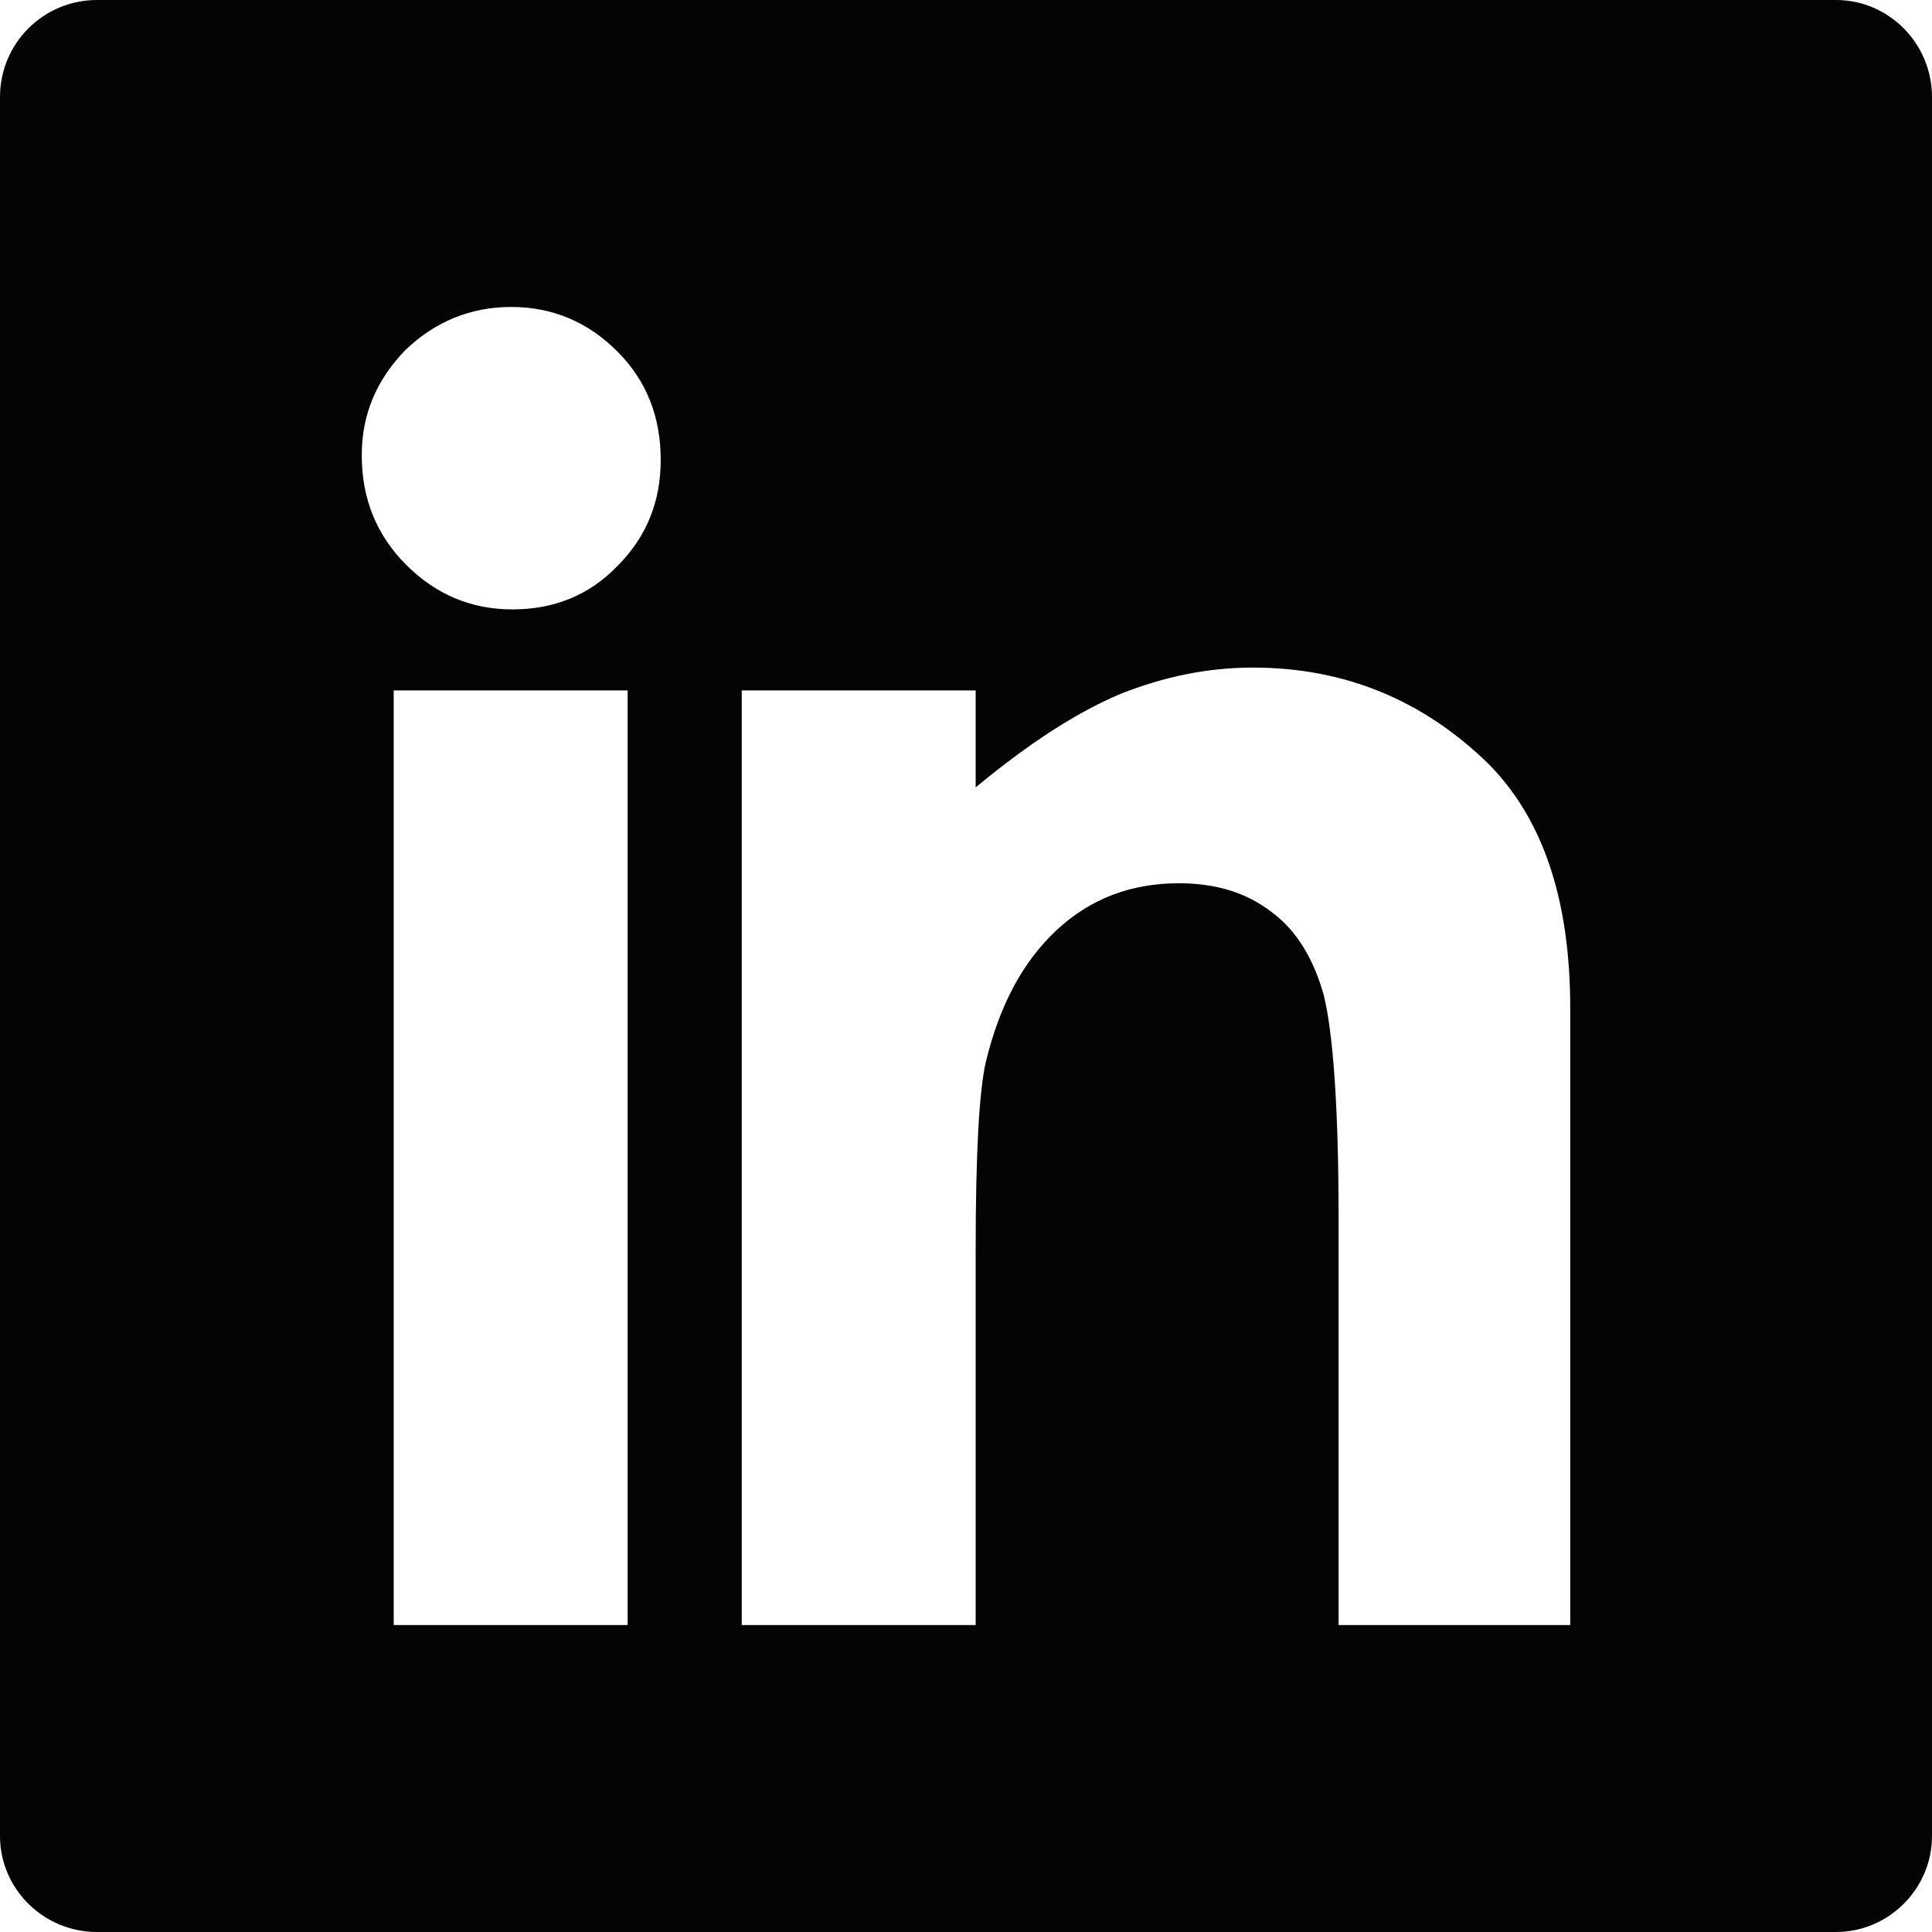
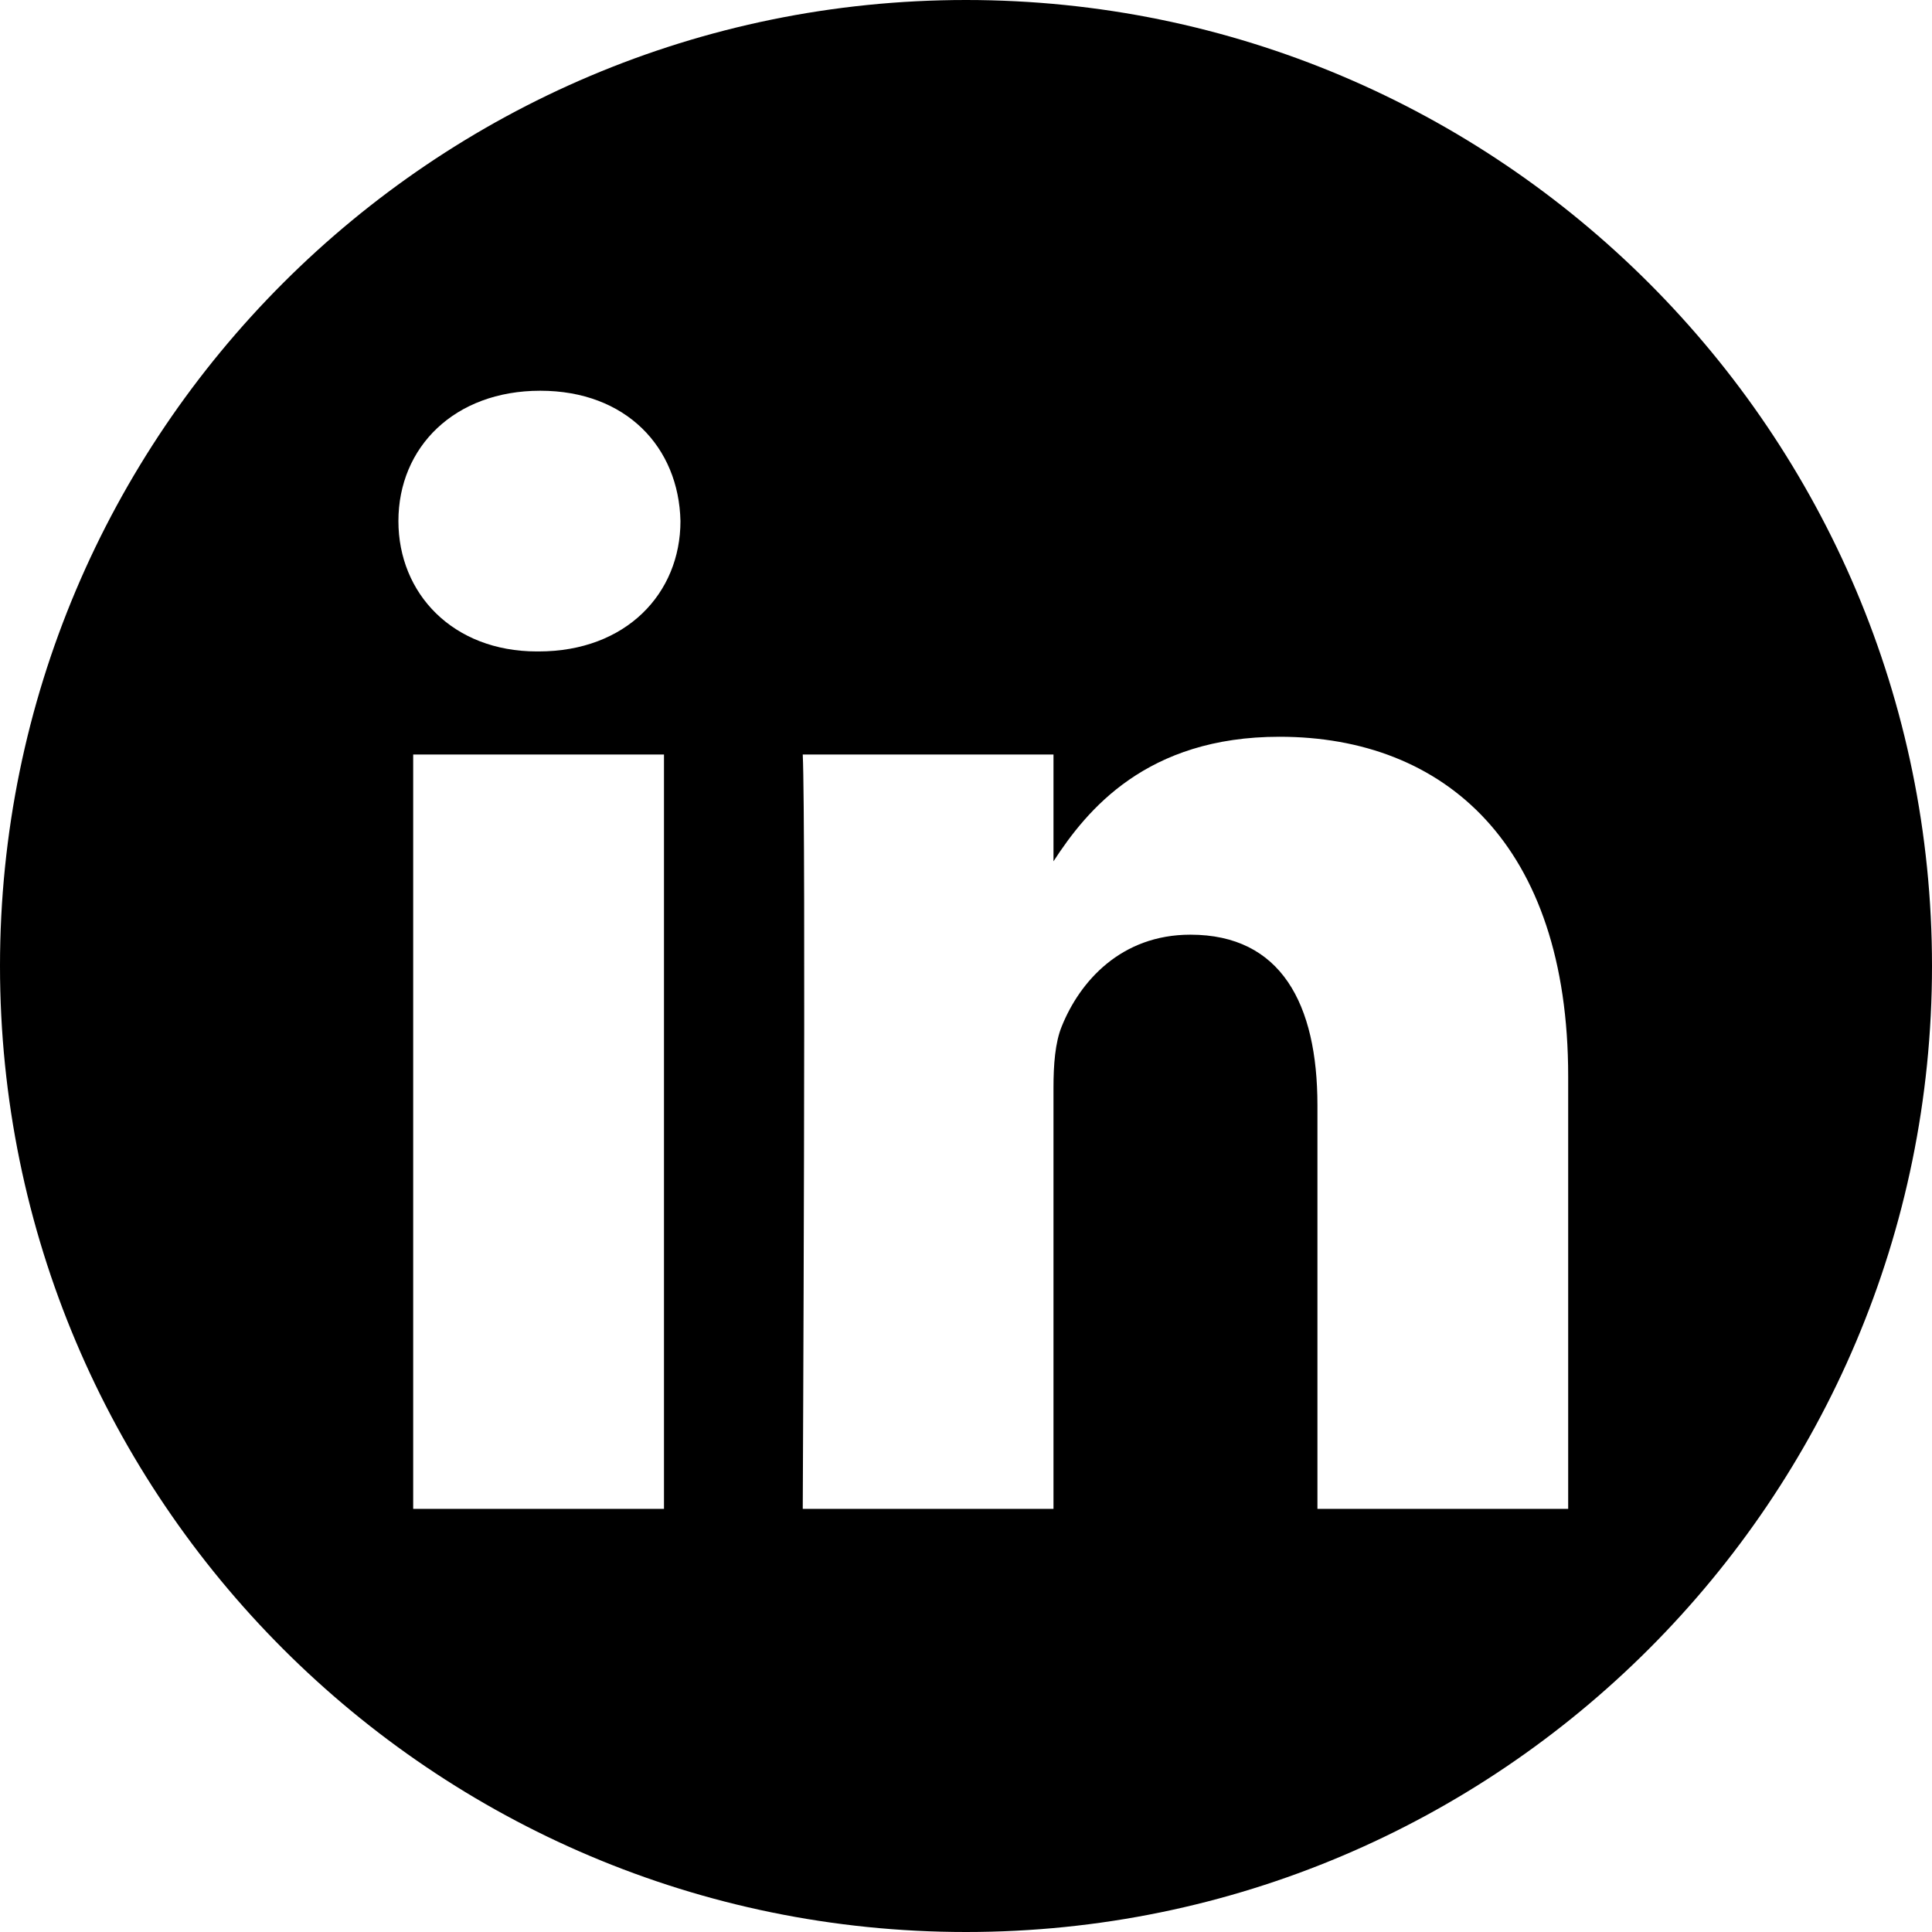
- <svg xmlns="http://www.w3.org/2000/svg" enable-background="new 0 0 512 512" height="512px" id="Layer_1" version="1.1" viewBox="0 0 512 512" width="512px" xml:space="preserve">
-   <g>
-     <path clip-rule="evenodd" d="M332.051,176.916c24.504,0,45.362,8.772,62.607,25.707   c14.518,14.82,21.474,36.289,21.474,64.714v163.317h-61.398V322.381c0-29.327-1.511-48.99-3.928-58.676   c-2.717-9.67-7.258-17.231-13.912-22.069c-6.653-5.14-14.818-7.562-24.493-7.562c-12.403,0-23.295,3.935-32.366,12.399   c-9.069,8.47-15.121,19.966-18.744,34.786c-1.822,7.849-2.729,24.485-2.729,50.202v99.192H196.57V182.965h61.992v25.706   c14.215-11.794,26.92-19.961,38.416-24.798C308.464,179.338,319.961,176.916,332.051,176.916L332.051,176.916z M25.701,512h460.89   c13.912,0,25.409-11.48,25.409-25.403V25.706C512,11.491,500.503,0,486.591,0H25.701C11.486,0,0,11.491,0,25.706v460.891   C0,500.519,11.486,512,25.701,512L25.701,512z M135.482,81.35c10.883,0,20.265,3.93,28.128,11.794   c7.862,7.864,11.486,17.539,11.486,28.732c0,10.886-3.624,20.264-11.486,28.123c-7.561,7.864-16.943,11.497-27.826,11.497   s-20.265-3.935-28.127-11.799c-7.862-7.859-11.789-17.54-11.789-29.031c0-10.886,3.926-19.96,11.487-27.825   C115.217,85.28,124.59,81.35,135.482,81.35L135.482,81.35z M104.335,182.965h61.993v247.689h-61.993V182.965z" fill="#040404" fill-rule="evenodd" />
-   </g>
+ <svg xmlns="http://www.w3.org/2000/svg" height="100%" style="fill-rule:evenodd;clip-rule:evenodd;stroke-linejoin:round;stroke-miterlimit:2;" version="1.1" viewBox="0 0 512 512" width="100%" xml:space="preserve">
+   <path d="M256,0c141.29,0 256,114.71 256,256c0,141.29 -114.71,256 -256,256c-141.29,0 -256,-114.71 -256,-256c0,-141.29 114.71,-256 256,-256Zm-80.037,399.871l0,-199.921l-66.464,0l0,199.921l66.464,0Zm239.62,0l0,-114.646c0,-61.409 -32.787,-89.976 -76.509,-89.976c-35.255,0 -51.047,19.389 -59.889,33.007l0,-28.306l-66.447,0c0.881,18.757 0,199.921 0,199.921l66.446,0l0,-111.65c0,-5.976 0.43,-11.95 2.191,-16.221c4.795,-11.935 15.737,-24.299 34.095,-24.299c24.034,0 33.663,18.34 33.663,45.204l0,106.966l66.45,0Zm-272.403,-296.321c-22.74,0 -37.597,14.95 -37.597,34.545c0,19.182 14.405,34.544 36.717,34.544l0.429,0c23.175,0 37.6,-15.362 37.6,-34.544c-0.43,-19.595 -14.424,-34.545 -37.149,-34.545Z" />
</svg>
